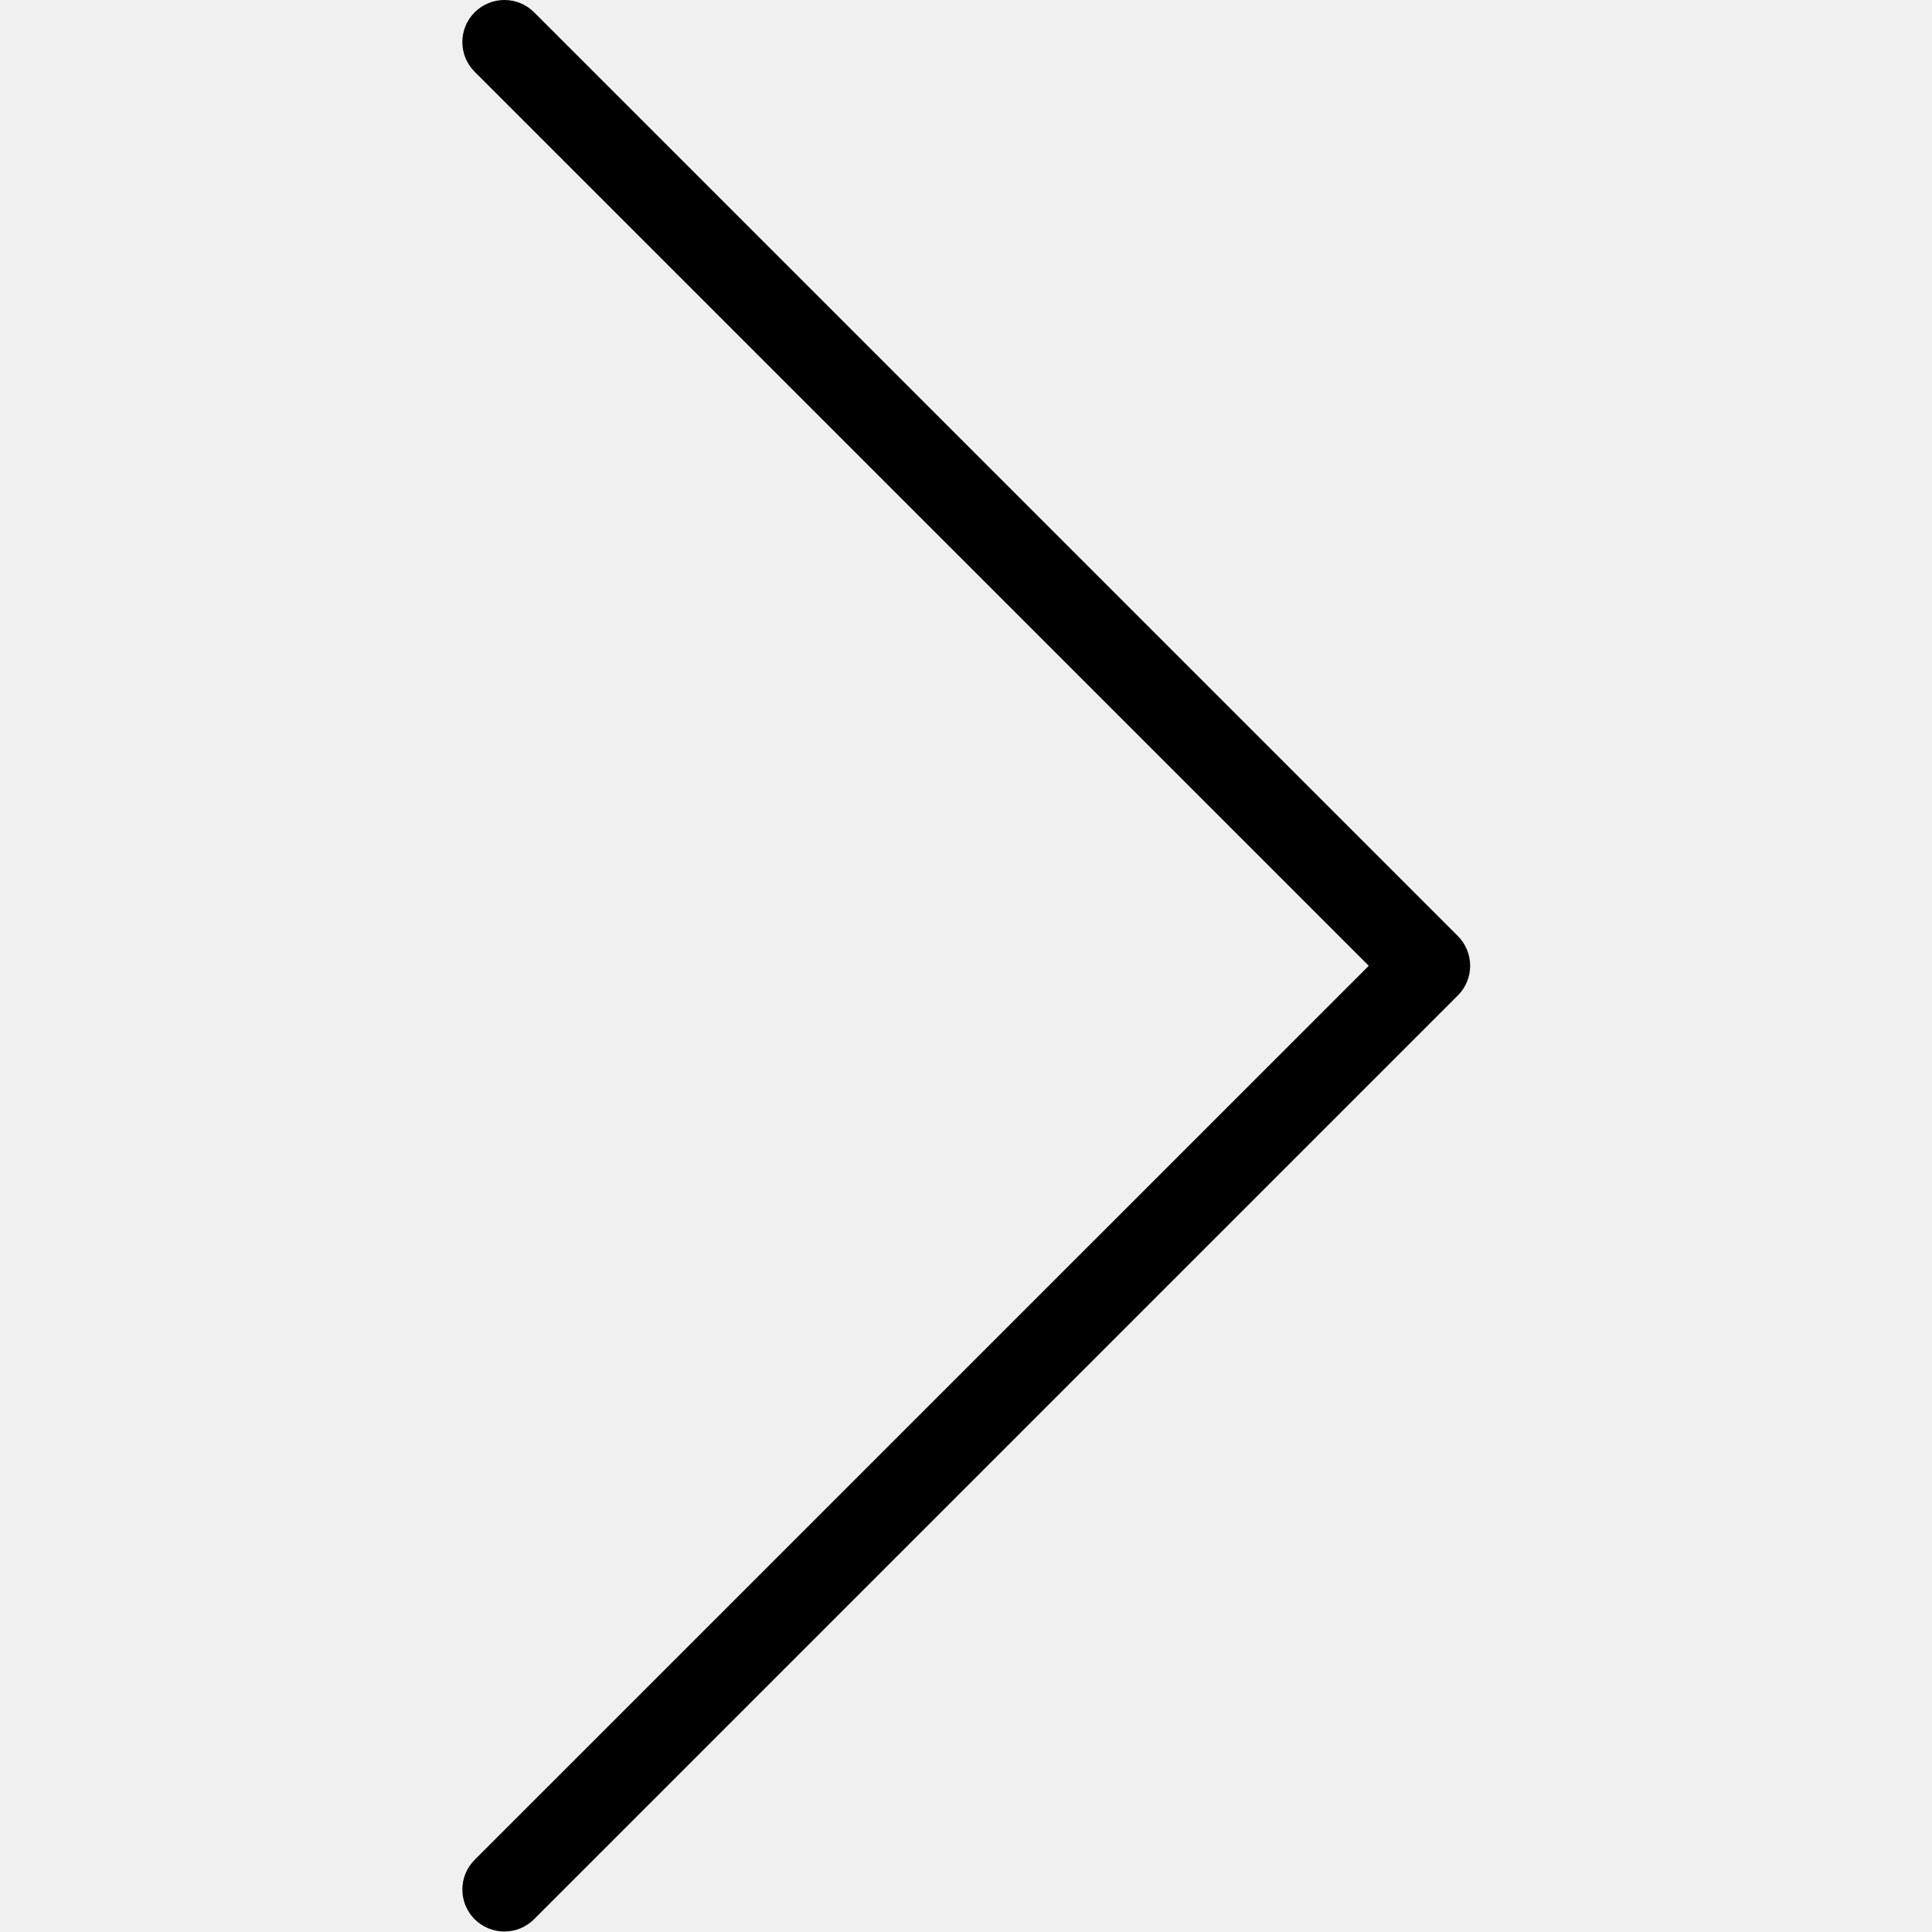
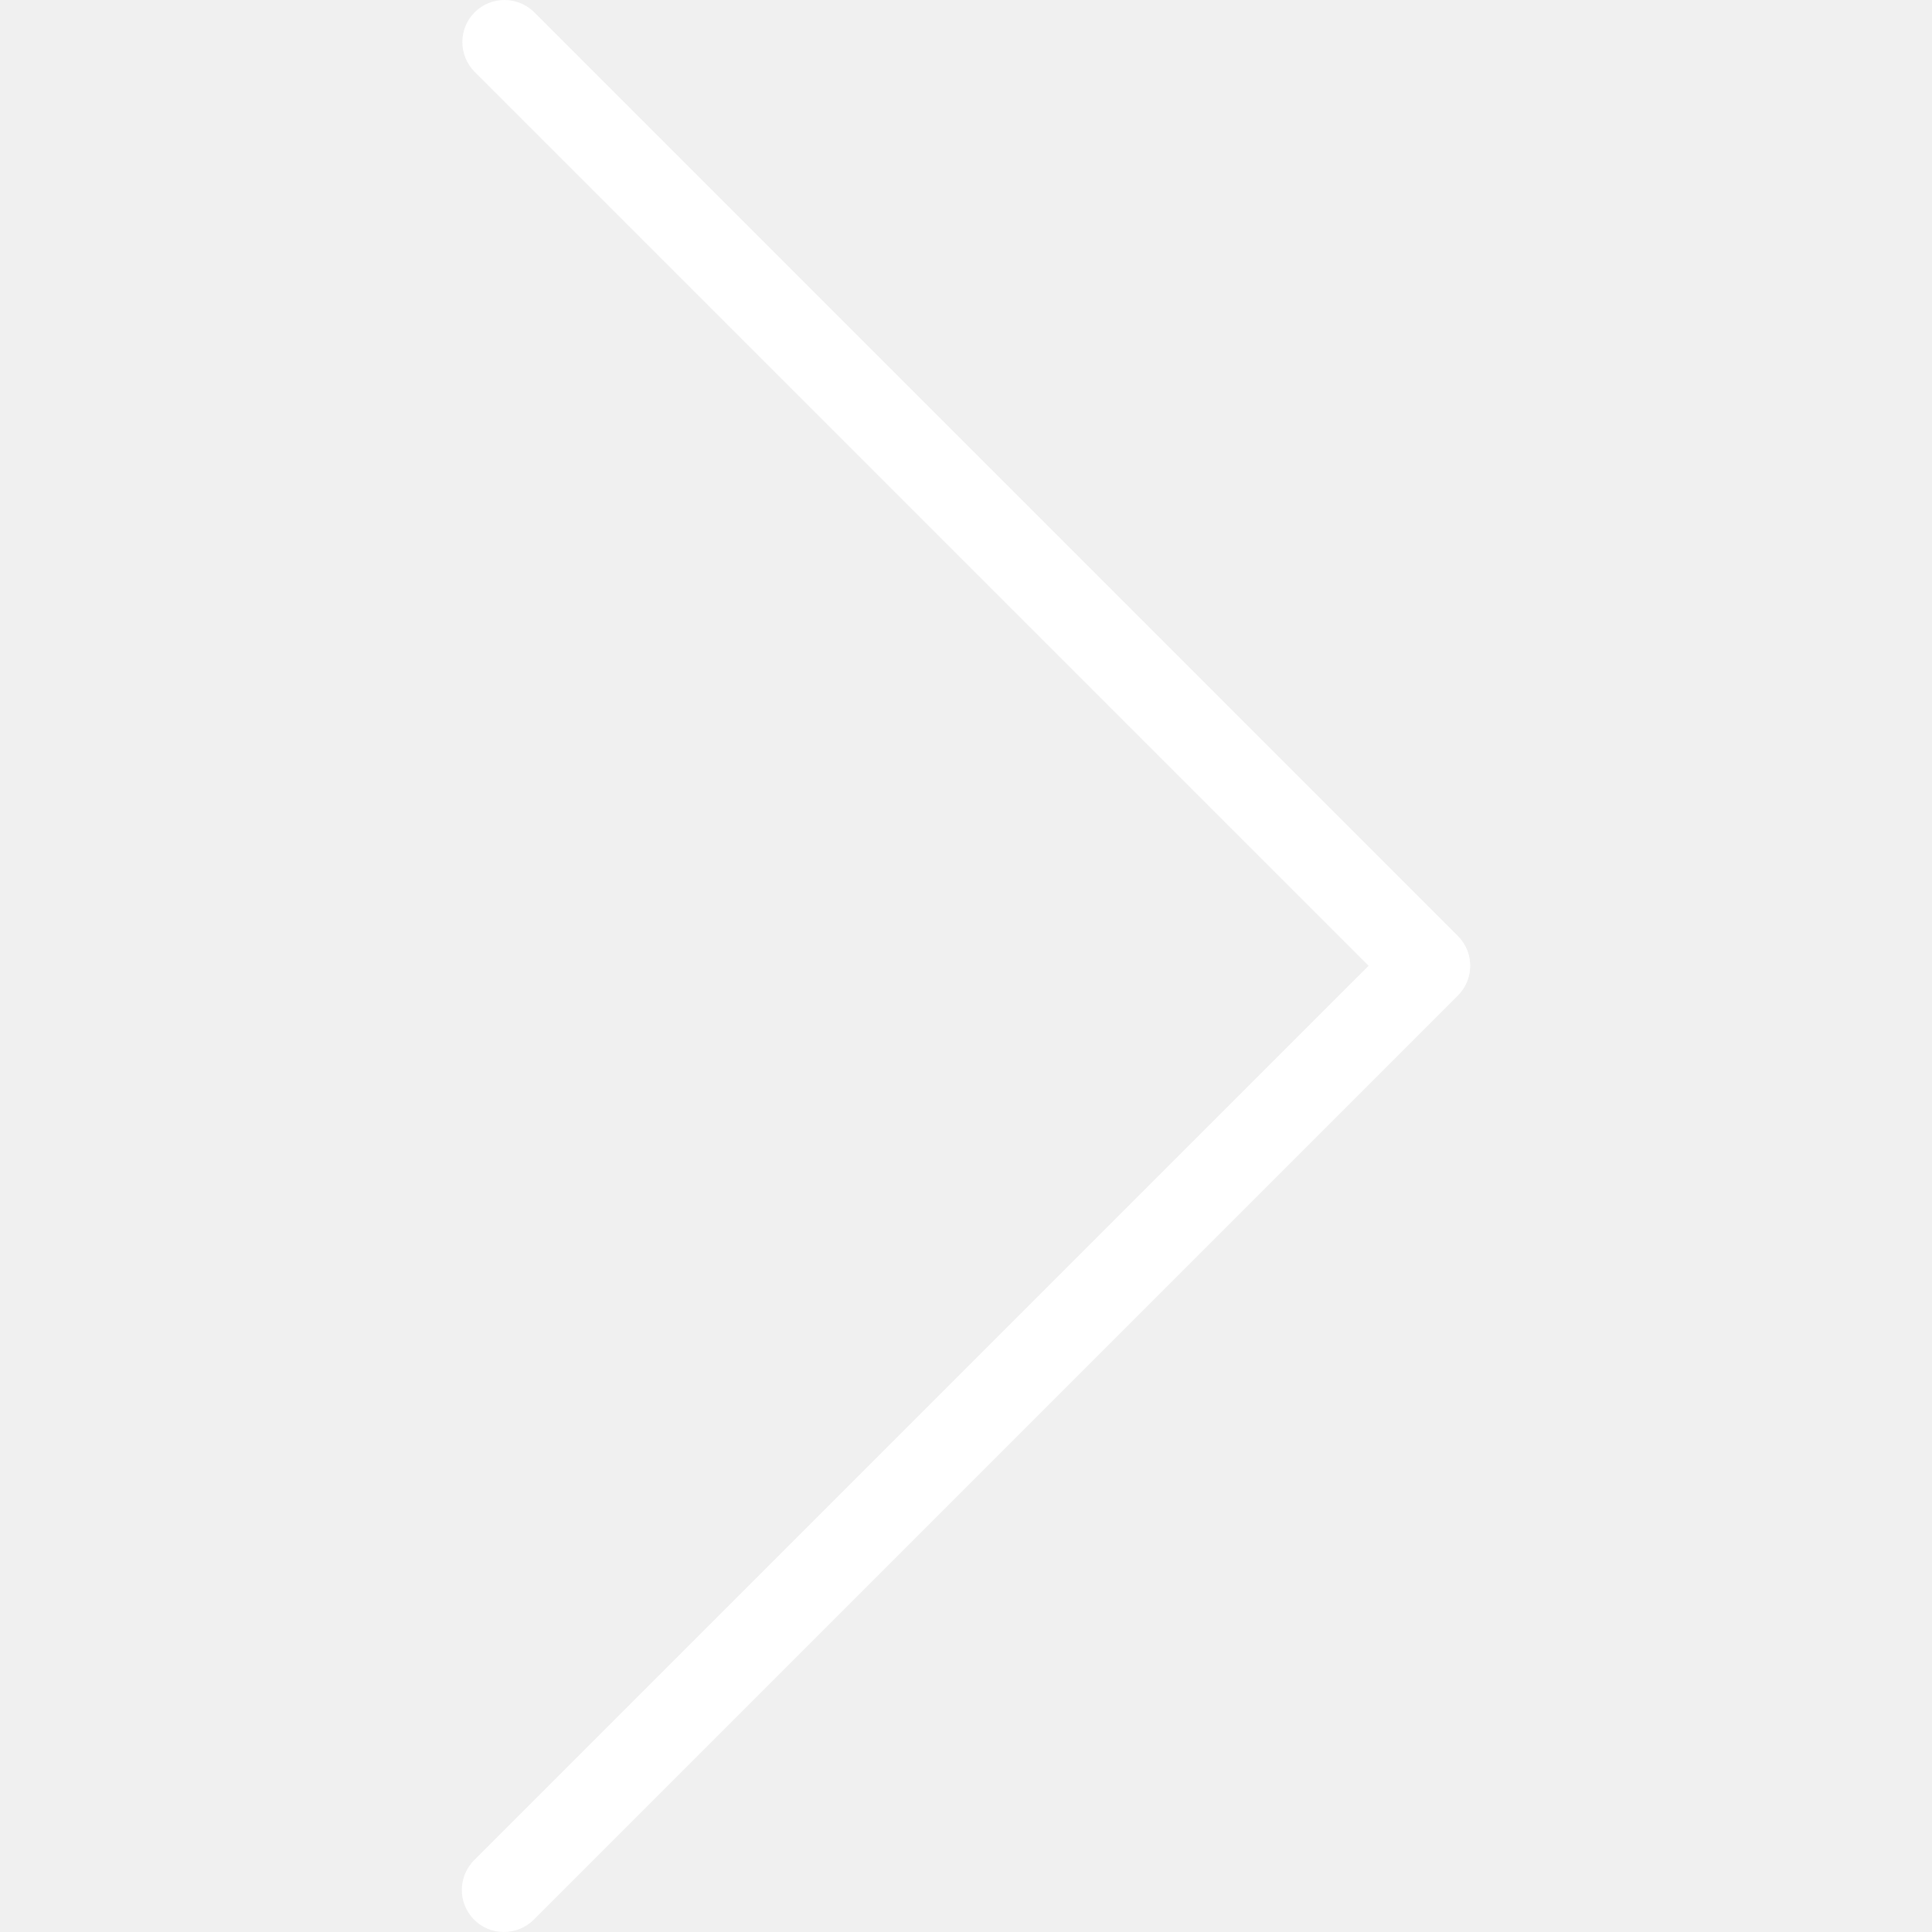
<svg xmlns="http://www.w3.org/2000/svg" version="1.1" id="Capa_1" x="0px" y="0px" viewBox="0 0 490.8 490.8" style="enable-background:new 0 0 490.8 490.8;" xml:space="preserve">
  <path style="fill:#ffffff;" d="M135.685,3.128c-4.237-4.093-10.99-3.975-15.083,0.262c-3.992,4.134-3.992,10.687,0,14.82  l227.115,227.136L120.581,472.461c-4.237,4.093-4.354,10.845-0.262,15.083c4.093,4.237,10.845,4.354,15.083,0.262  c0.089-0.086,0.176-0.173,0.262-0.262l234.667-234.667c4.164-4.165,4.164-10.917,0-15.083L135.685,3.128z" />
-   <path d="M128.133,490.68c-5.891,0.011-10.675-4.757-10.686-10.648c-0.005-2.84,1.123-5.565,3.134-7.571l227.136-227.115  L120.581,18.232c-4.171-4.171-4.171-10.933,0-15.104c4.171-4.171,10.933-4.171,15.104,0l234.667,234.667  c4.164,4.165,4.164,10.917,0,15.083L135.685,487.544C133.685,489.551,130.967,490.68,128.133,490.68z" />
+   <path style="fill:#ffffff" d="M128.133,490.68c-5.891,0.011-10.675-4.757-10.686-10.648c-0.005-2.84,1.123-5.565,3.134-7.571l227.136-227.115  L120.581,18.232c-4.171-4.171-4.171-10.933,0-15.104c4.171-4.171,10.933-4.171,15.104,0l234.667,234.667  c4.164,4.165,4.164,10.917,0,15.083L135.685,487.544C133.685,489.551,130.967,490.68,128.133,490.68z" />
  <g>
</g>
  <g>
</g>
  <g>
</g>
  <g>
</g>
  <g>
</g>
  <g>
</g>
  <g>
</g>
  <g>
</g>
  <g>
</g>
  <g>
</g>
  <g>
</g>
  <g>
</g>
  <g>
</g>
  <g>
</g>
  <g>
</g>
</svg>
